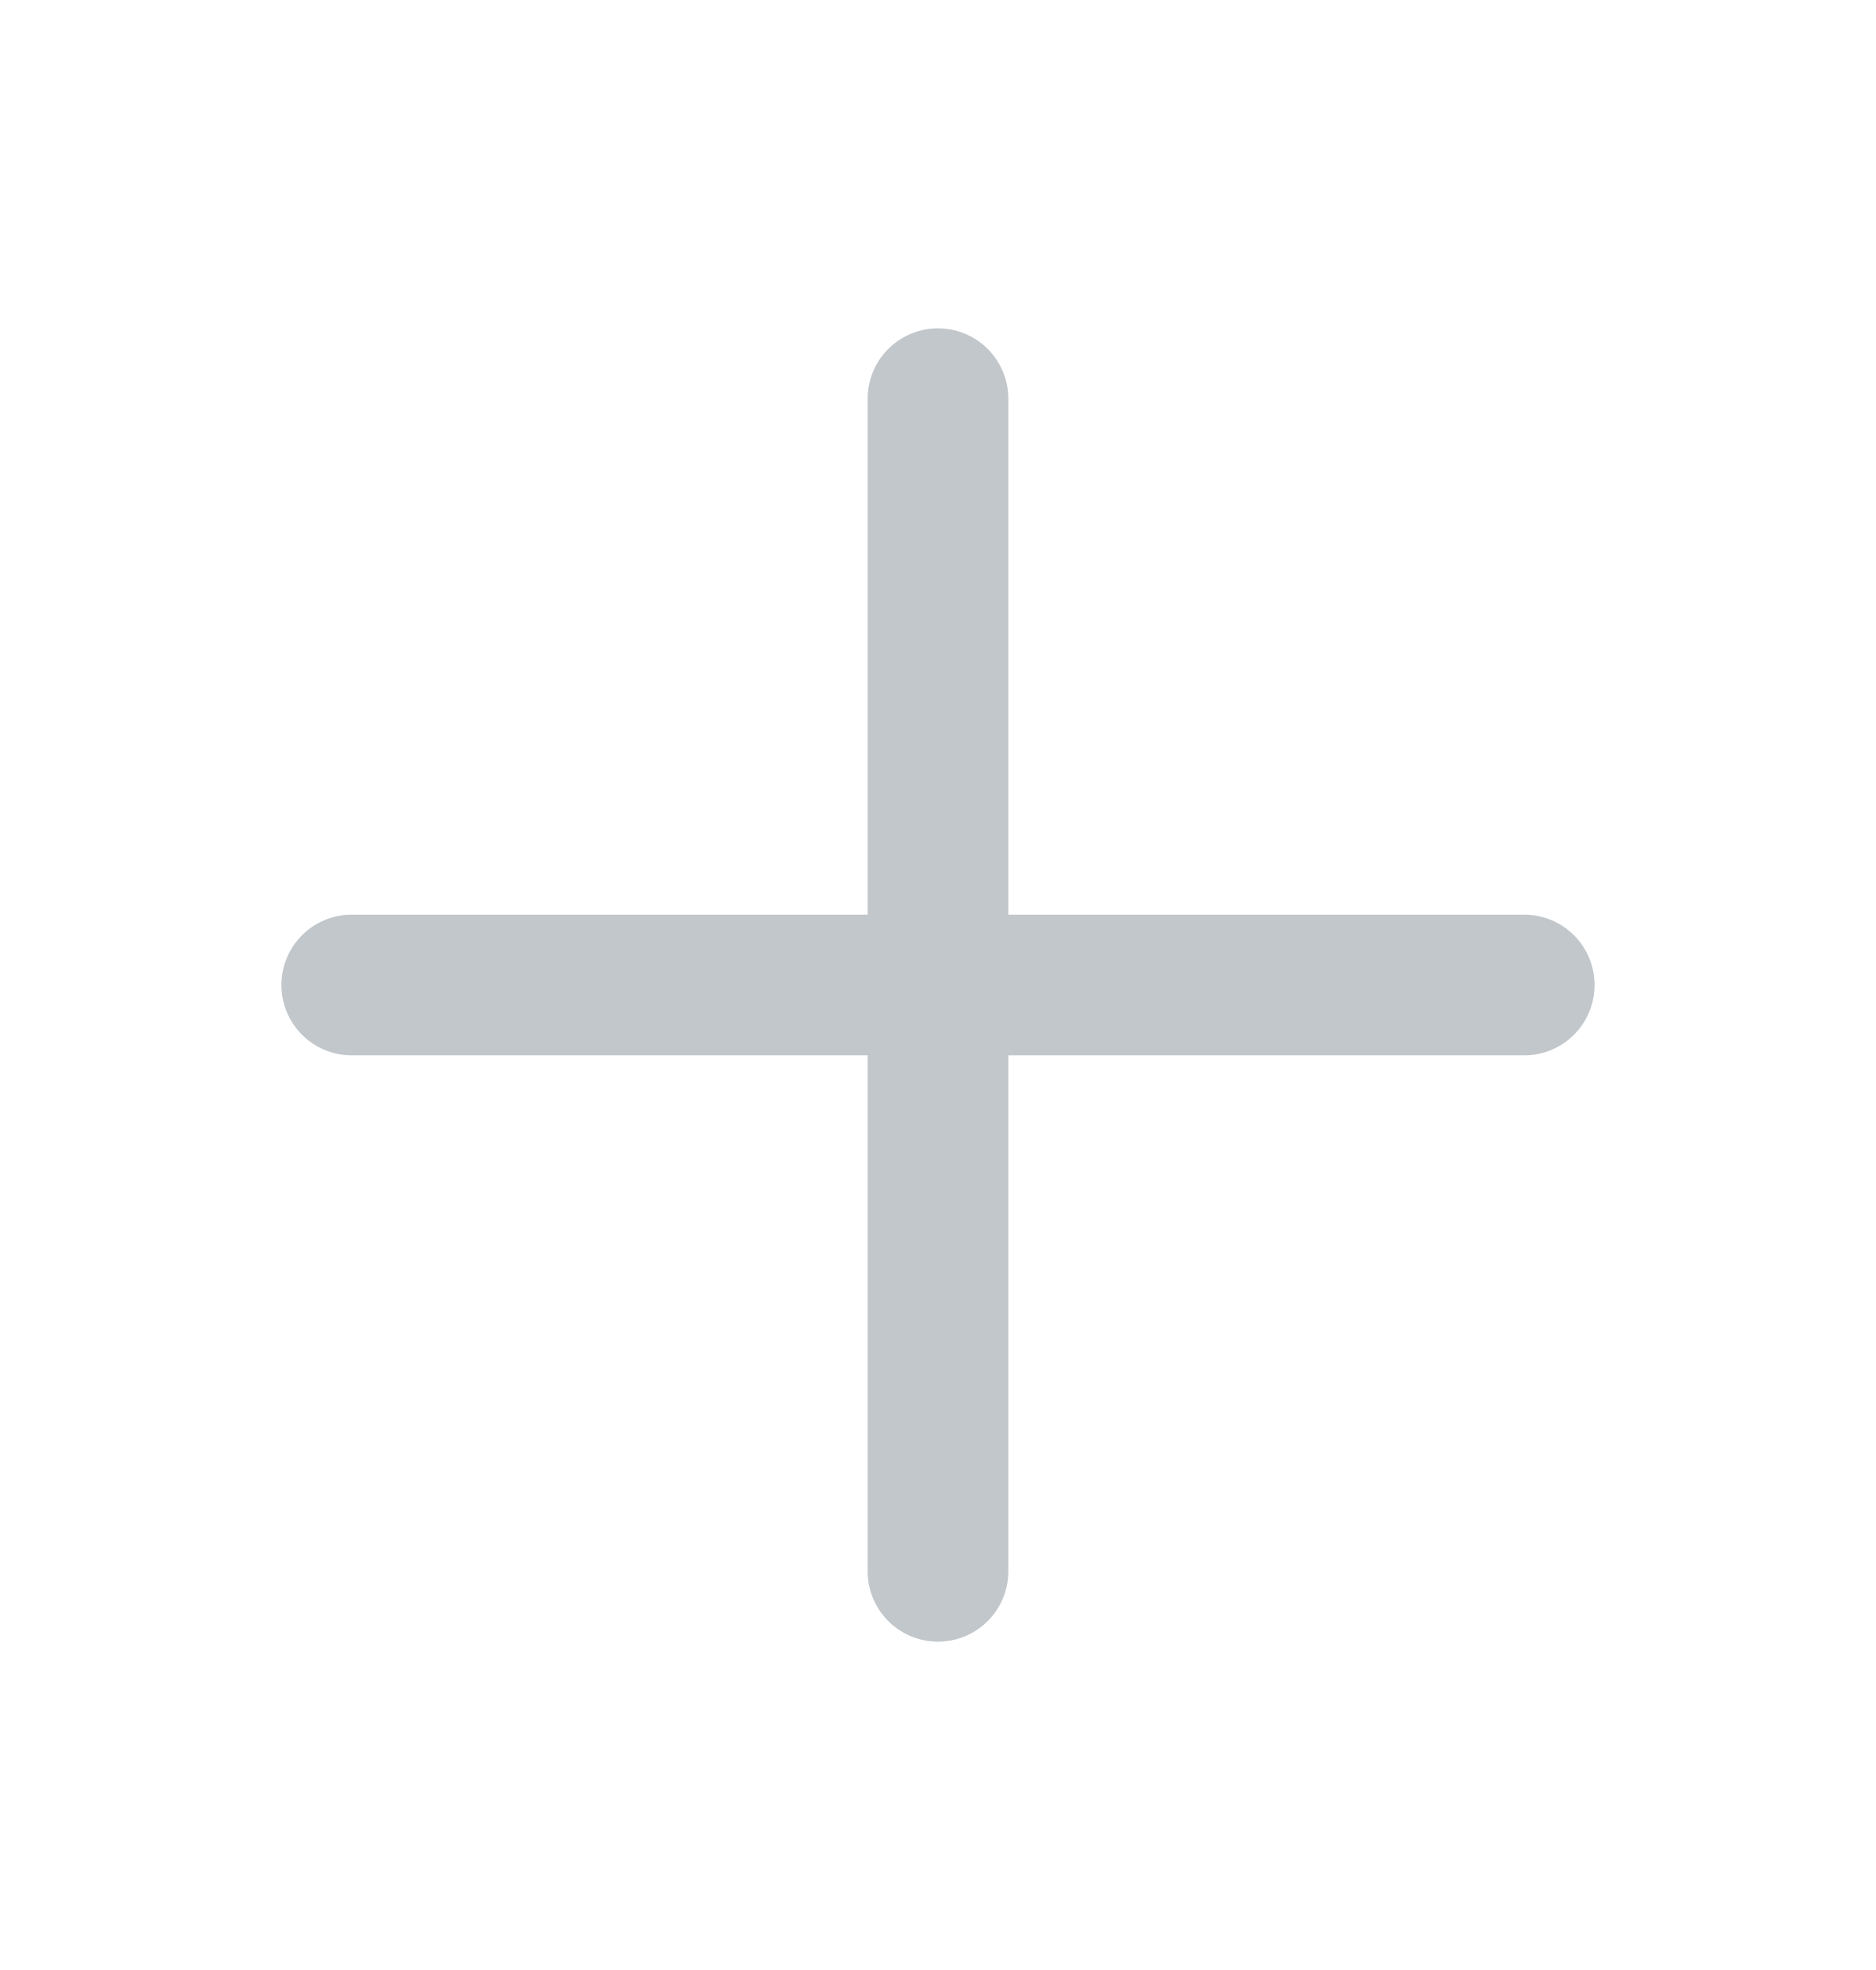
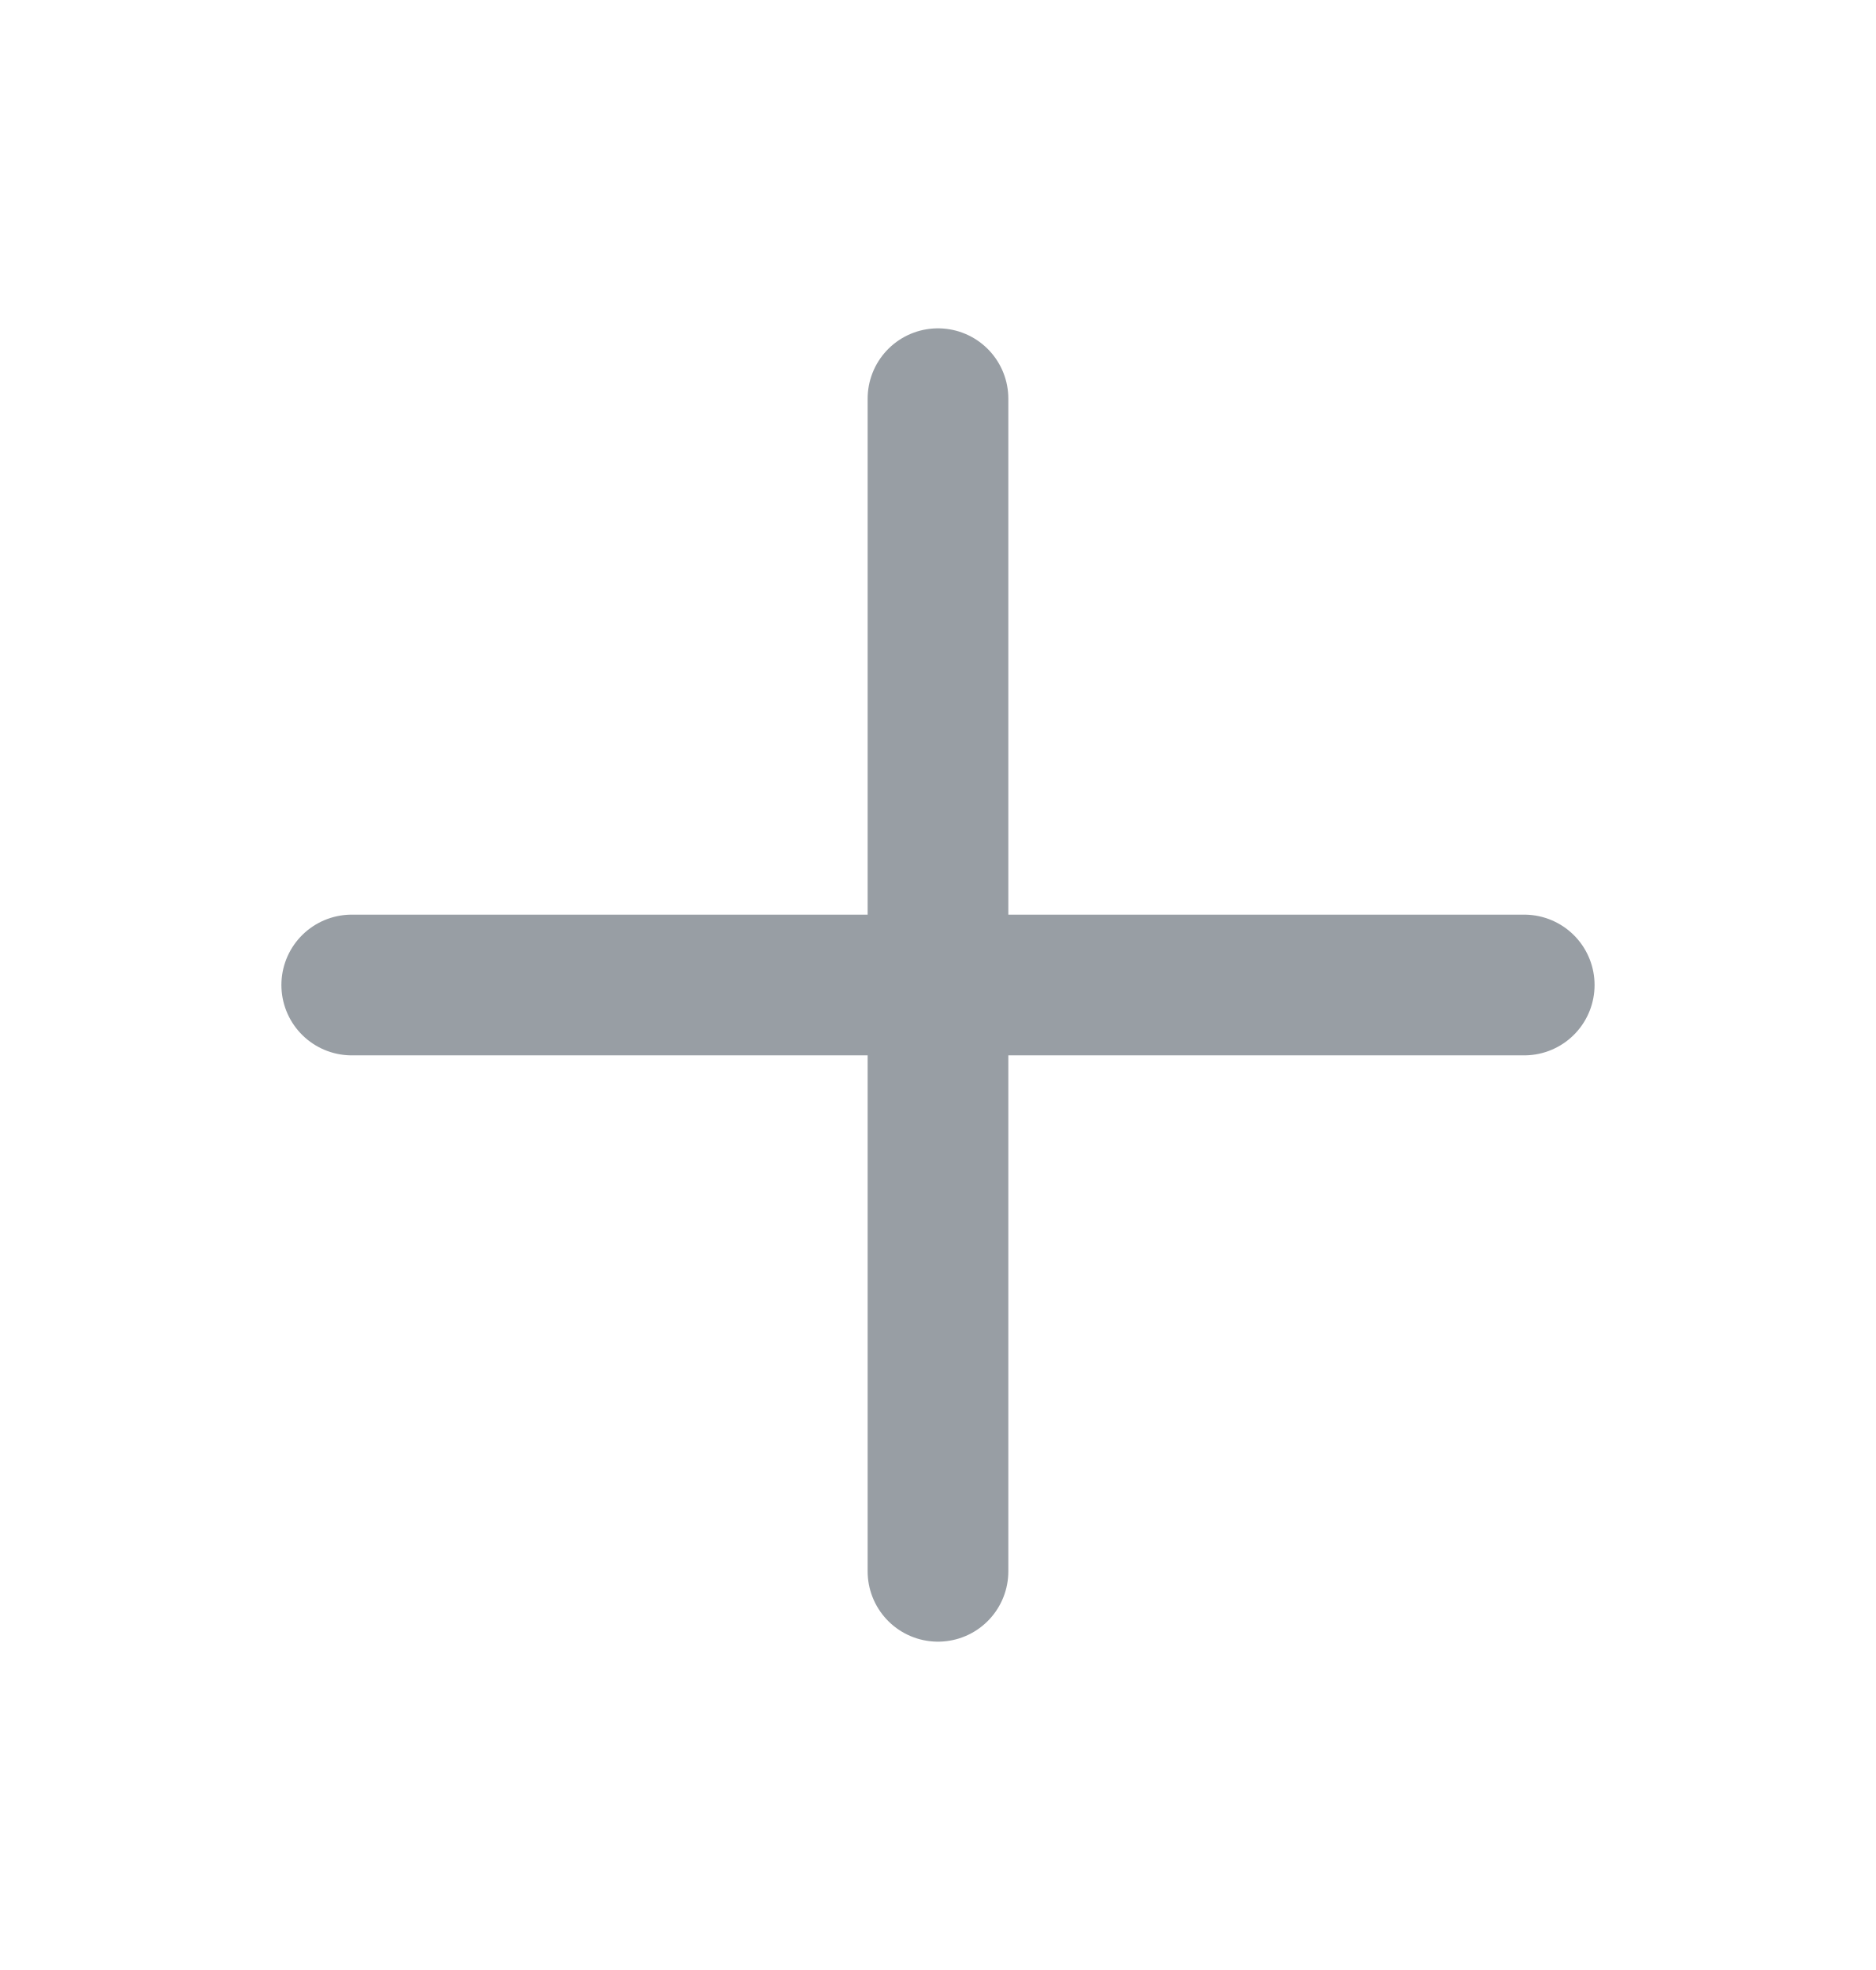
<svg xmlns="http://www.w3.org/2000/svg" width="20" height="21" viewBox="0 0 20 21" fill="none">
-   <path d="M10 4.25V16.75M16.25 10.5H3.75" stroke="#C2C7CB" stroke-width="1.5" stroke-linecap="round" stroke-linejoin="round" />
+   <path d="M10 4.25V16.75M16.25 10.5H3.75" stroke="#989EA4" stroke-width="1.5" stroke-linecap="round" stroke-linejoin="round" />
</svg>
